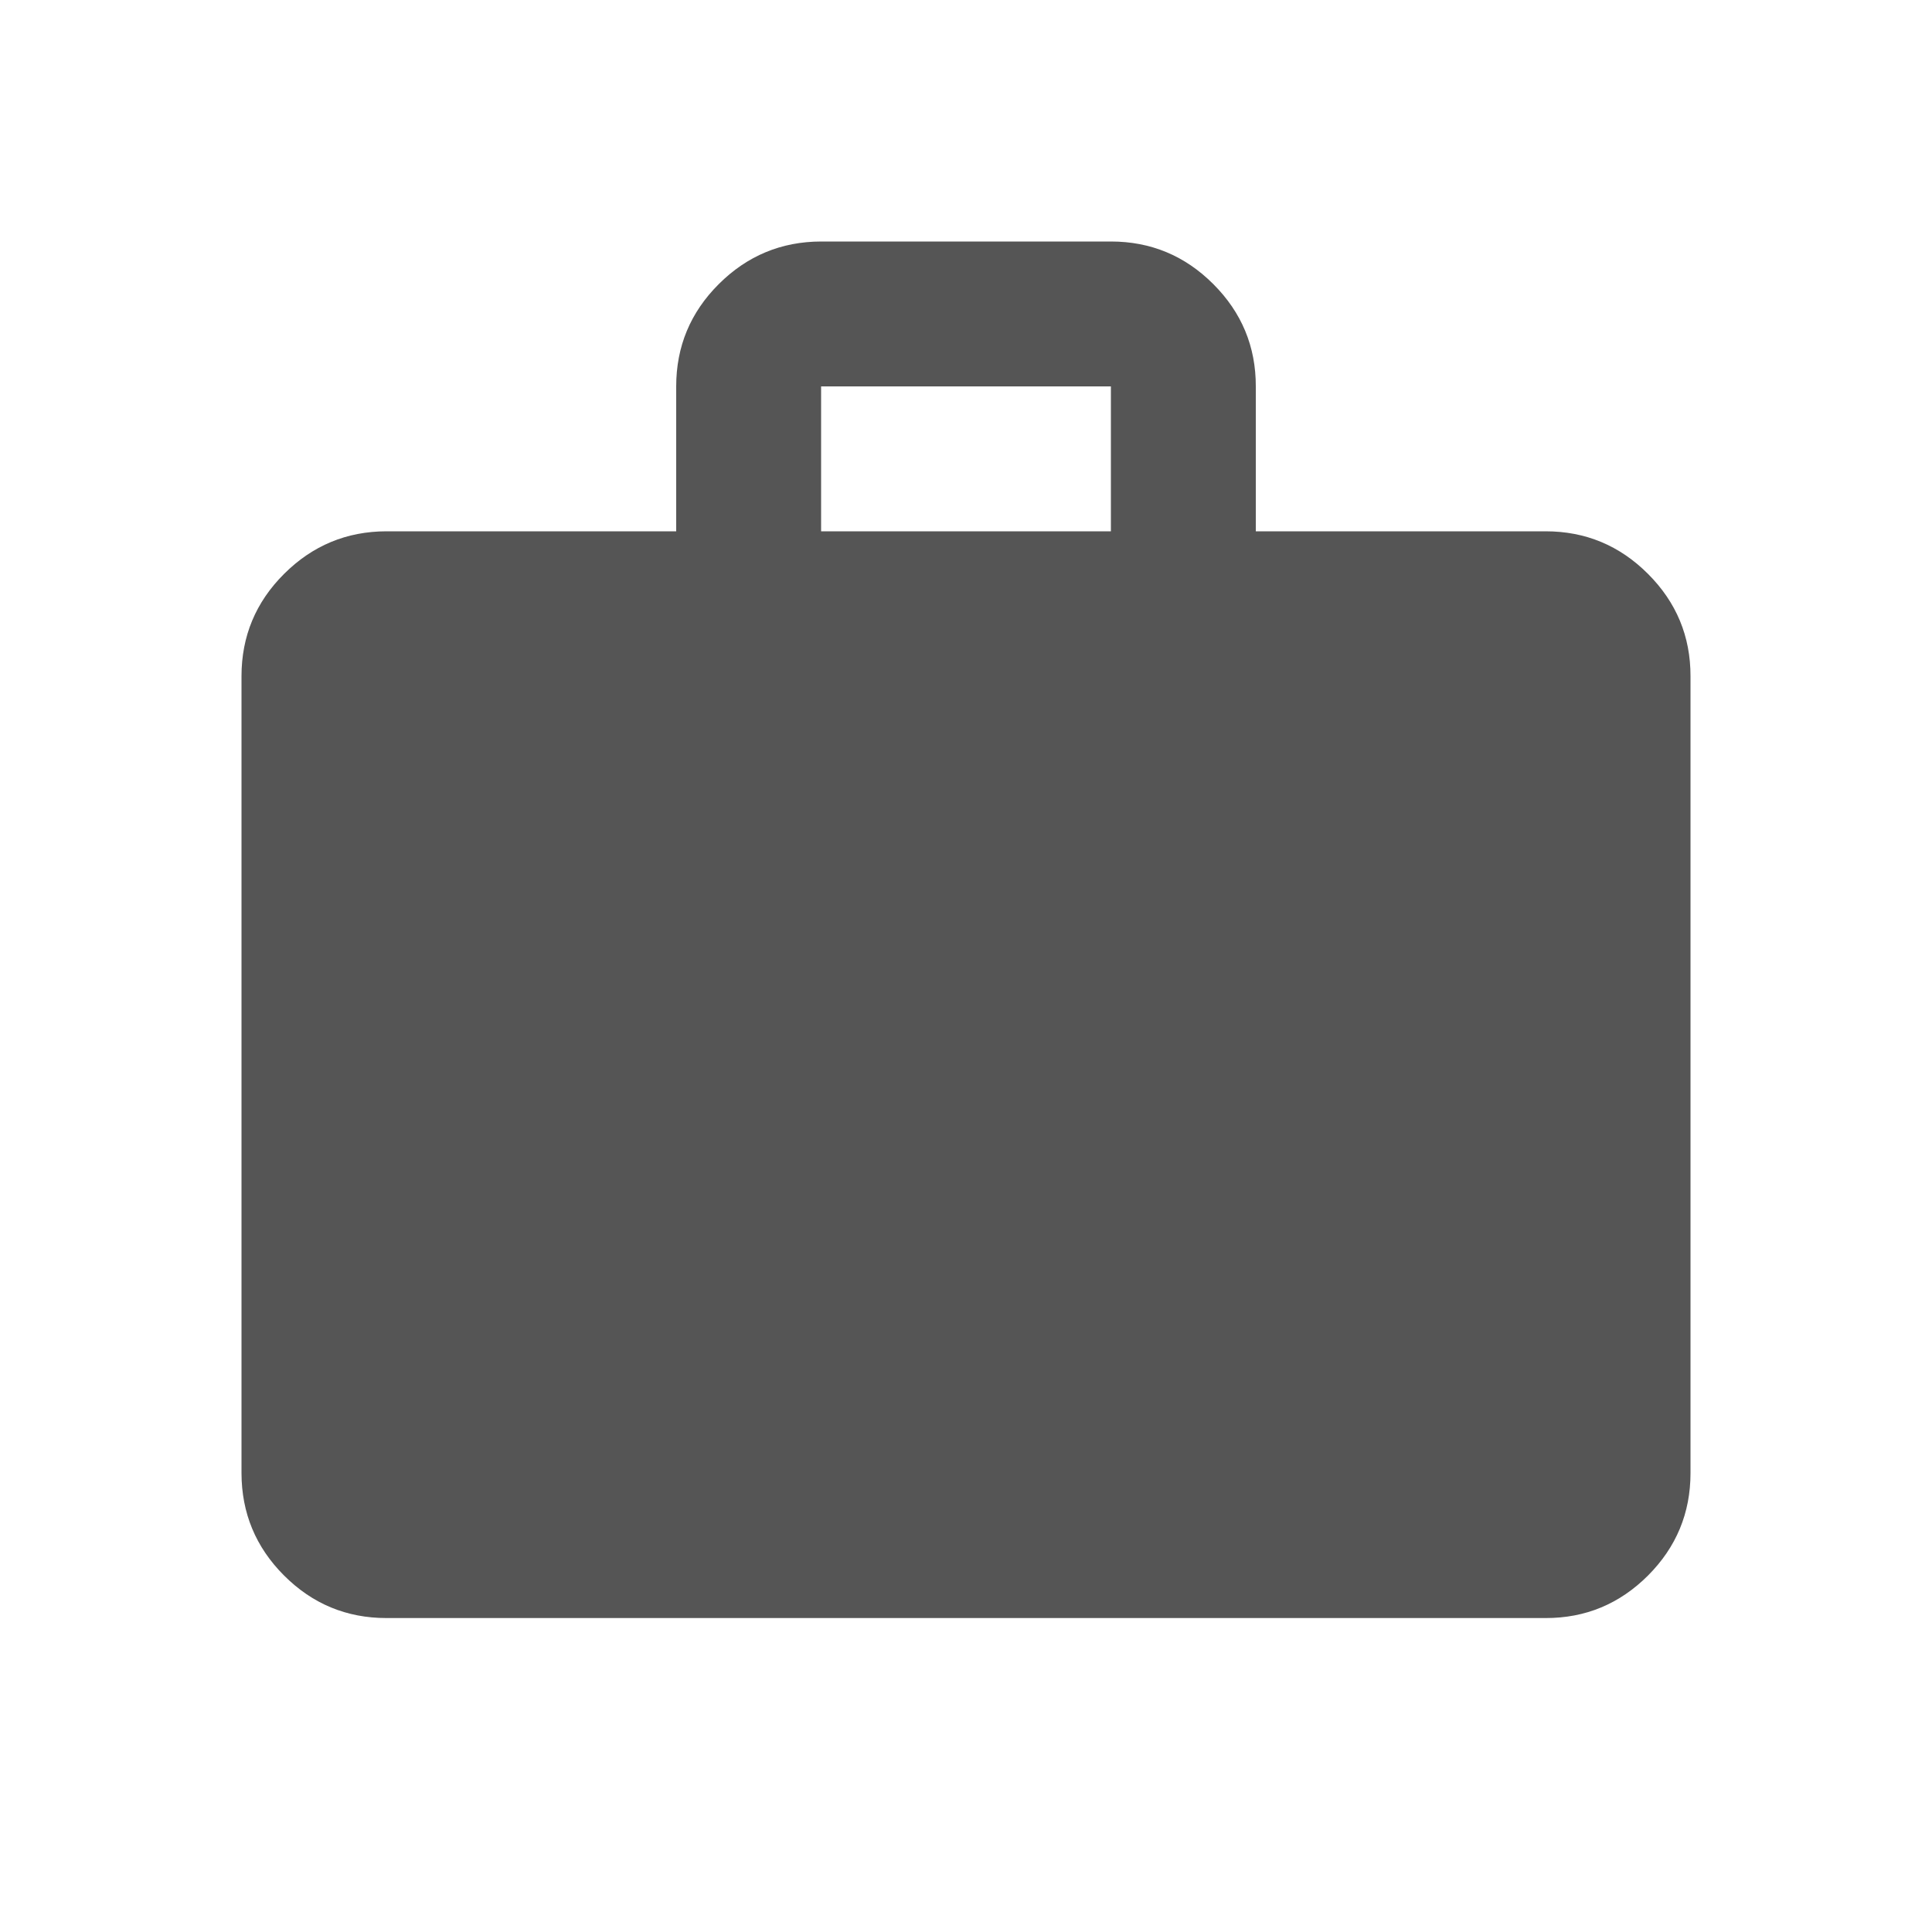
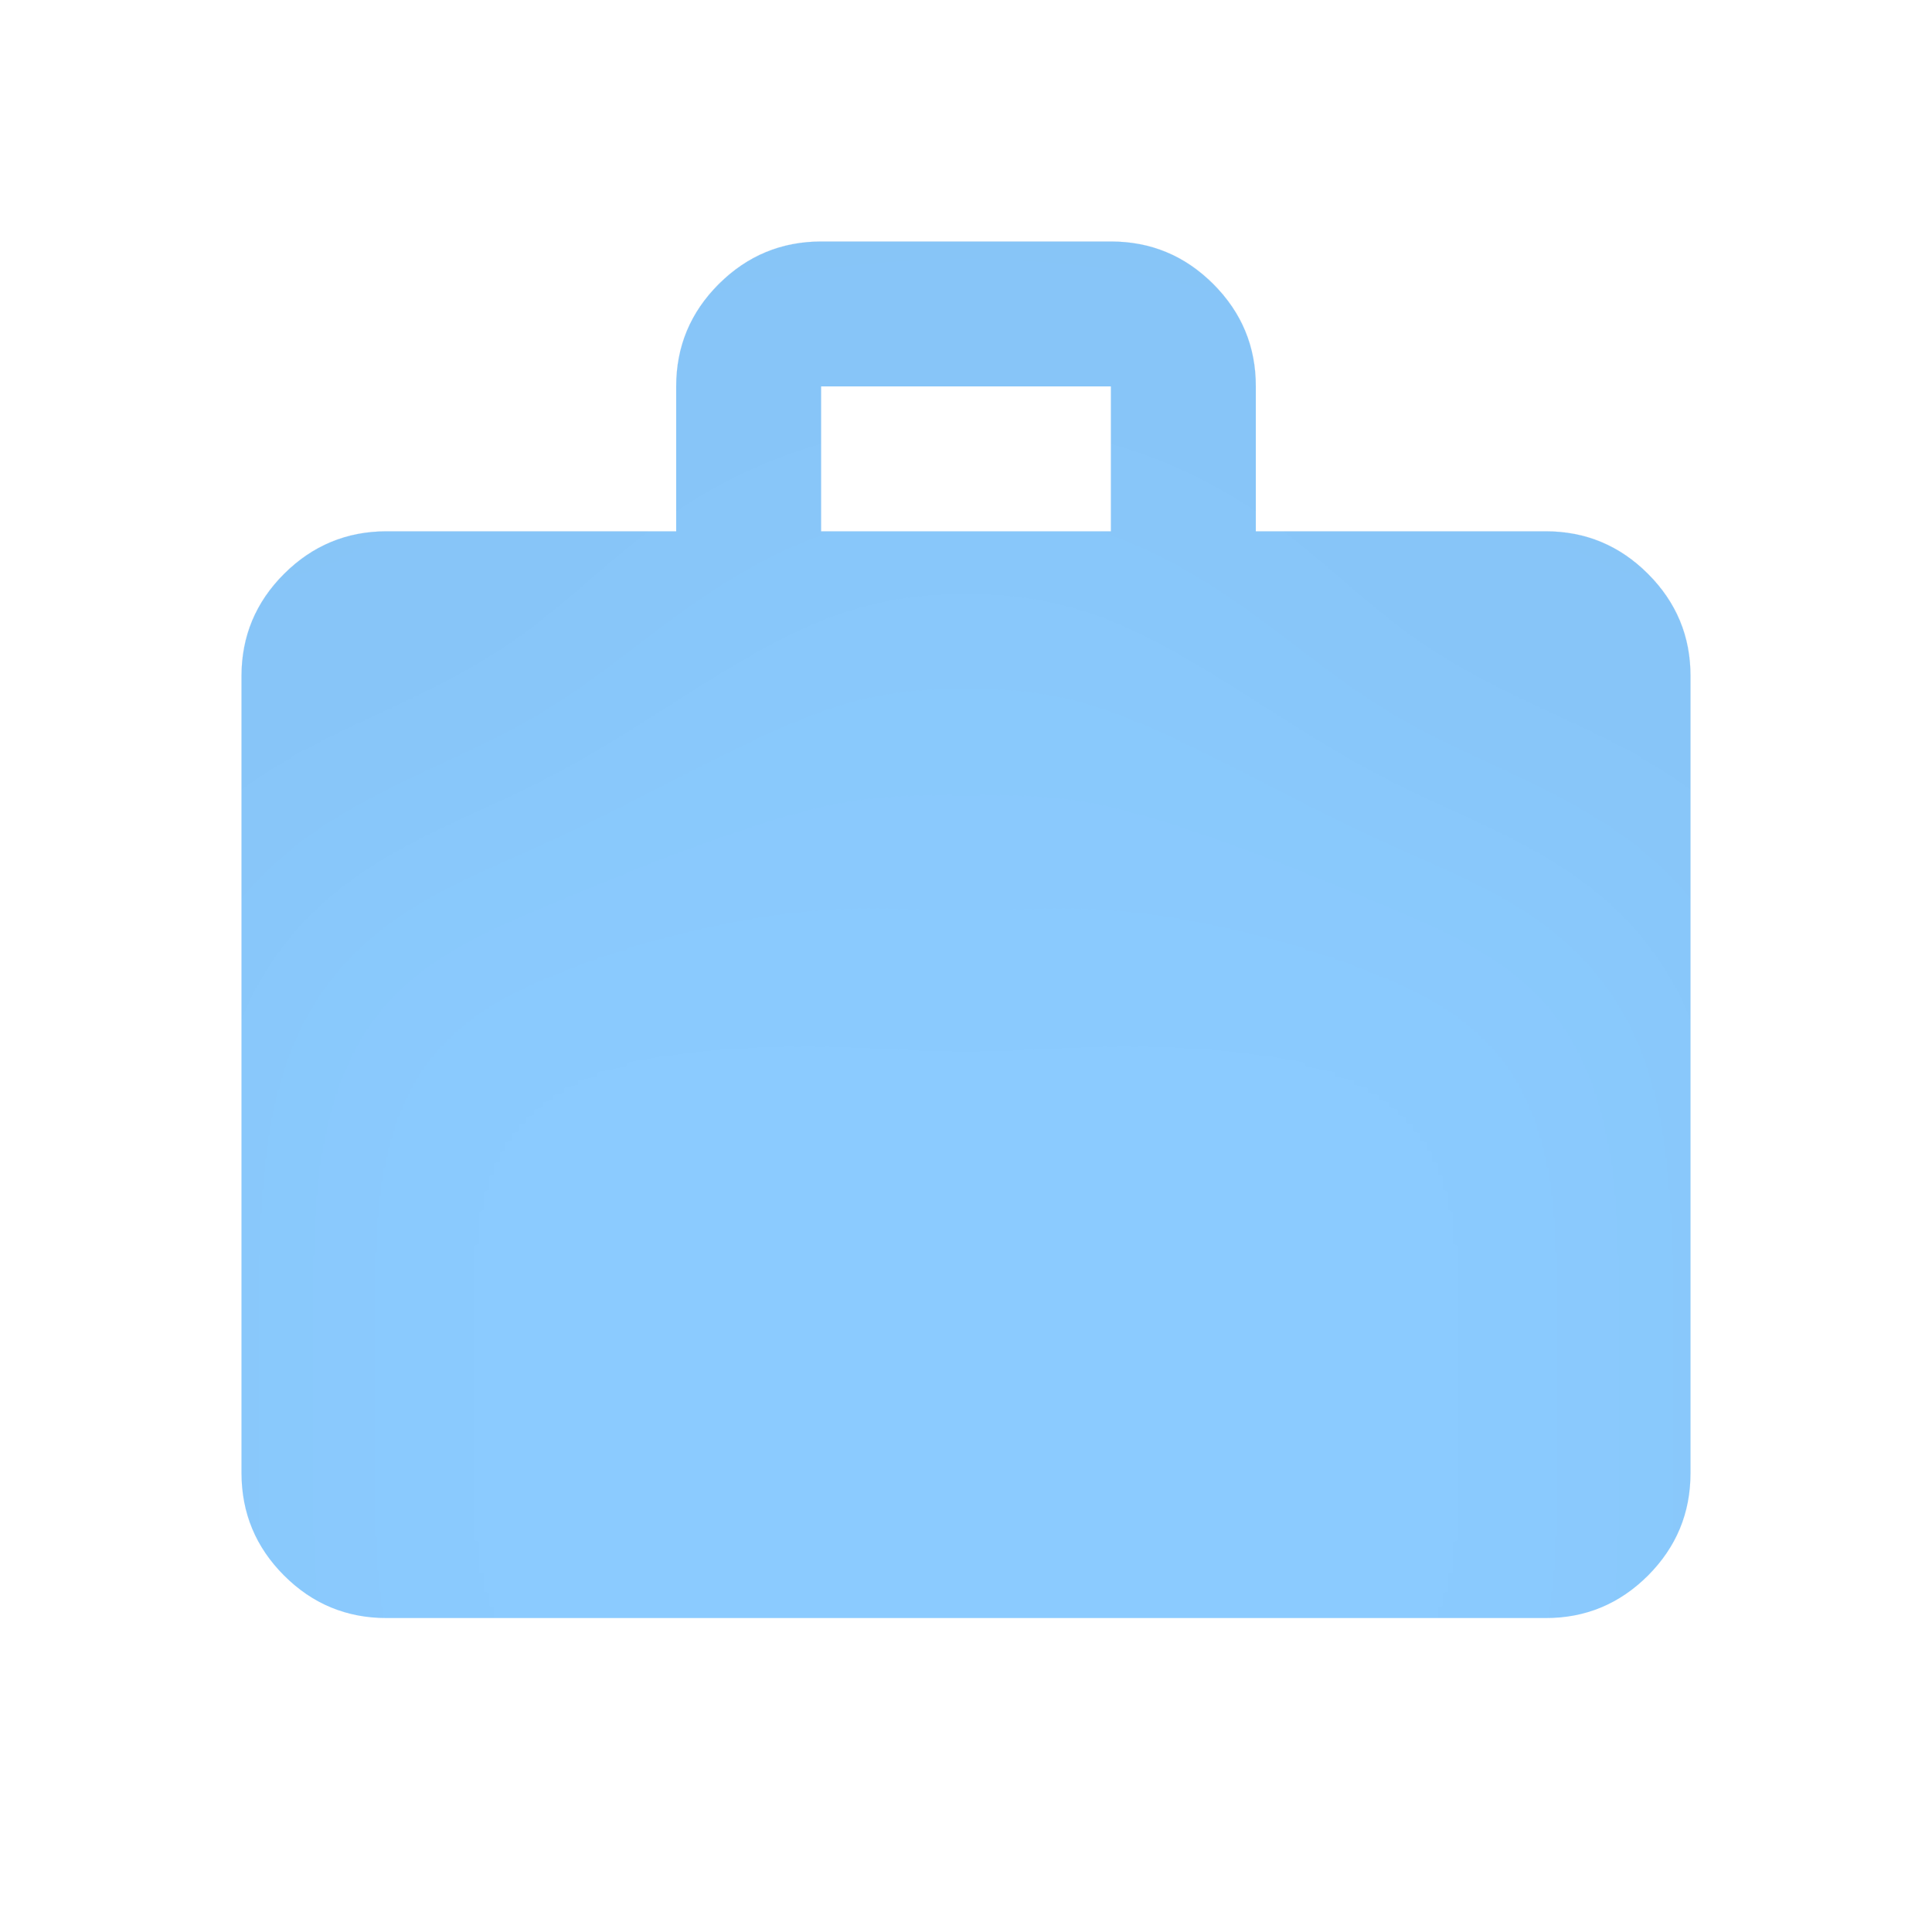
<svg xmlns="http://www.w3.org/2000/svg" width="24" height="24" viewBox="0 0 24 24" fill="none">
-   <path d="M4.8 20.1C4.305 20.1 3.881 19.924 3.529 19.572C3.177 19.22 3.001 18.796 3 18.3V8.4C3 7.905 3.176 7.481 3.529 7.129C3.882 6.777 4.306 6.601 4.8 6.6H8.4V4.8C8.4 4.305 8.576 3.881 8.929 3.529C9.282 3.177 9.706 3.001 10.2 3H13.8C14.295 3 14.719 3.176 15.072 3.529C15.425 3.882 15.601 4.306 15.6 4.8V6.6H19.2C19.695 6.6 20.119 6.776 20.472 7.129C20.825 7.482 21.001 7.906 21 8.4V18.3C21 18.795 20.824 19.219 20.472 19.572C20.119 19.924 19.696 20.101 19.2 20.1H4.8ZM10.2 6.6H13.8V4.8H10.2V6.6Z" fill="#555555" />
+   <g filter="url(#filter0_i_867_3719)">
+     <path d="M4.8 20.1C4.305 20.1 3.881 19.924 3.529 19.572C3.177 19.22 3.001 18.796 3 18.3V8.4C3 7.905 3.176 7.481 3.529 7.129C3.882 6.777 4.306 6.601 4.8 6.6H8.4V4.8C8.4 4.305 8.576 3.881 8.929 3.529C9.282 3.177 9.706 3.001 10.2 3H13.8C14.295 3 14.719 3.176 15.072 3.529C15.425 3.882 15.601 4.306 15.6 4.8V6.6H19.2C19.695 6.6 20.119 6.776 20.472 7.129C20.825 7.482 21.001 7.906 21 8.4V18.3C21 18.795 20.824 19.219 20.472 19.572C20.119 19.924 19.696 20.101 19.2 20.1H4.8ZM10.2 6.6H13.8V4.8H10.2V6.6Z" fill="#8BCBFF" />
+   </g>
+   <defs>
+     <filter id="filter0_i_867_3719" x="0" y="0" width="24" height="28" filterUnits="userSpaceOnUse" color-interpolation-filters="sRGB">
+       <feFlood flood-opacity="0" result="BackgroundImageFix" />
+       <feBlend mode="normal" in="SourceGraphic" in2="BackgroundImageFix" result="shape" />
+       <feColorMatrix in="SourceAlpha" type="matrix" values="0 0 0 0 0 0 0 0 0 0 0 0 0 0 0 0 0 0 127 0" result="hardAlpha" />
+       <feOffset dy="4" />
+       <feGaussianBlur stdDeviation="2" />
+       <feComposite in2="hardAlpha" operator="arithmetic" k2="-1" k3="1" />
+       <feColorMatrix type="matrix" values="0 0 0 0 0 0 0 0 0 0 0 0 0 0 0 0 0 0 0.03 0" />
+       <feBlend mode="normal" in2="shape" result="effect1_innerShadow_867_3719" />
+     </filter>
+   </defs>
</svg>
